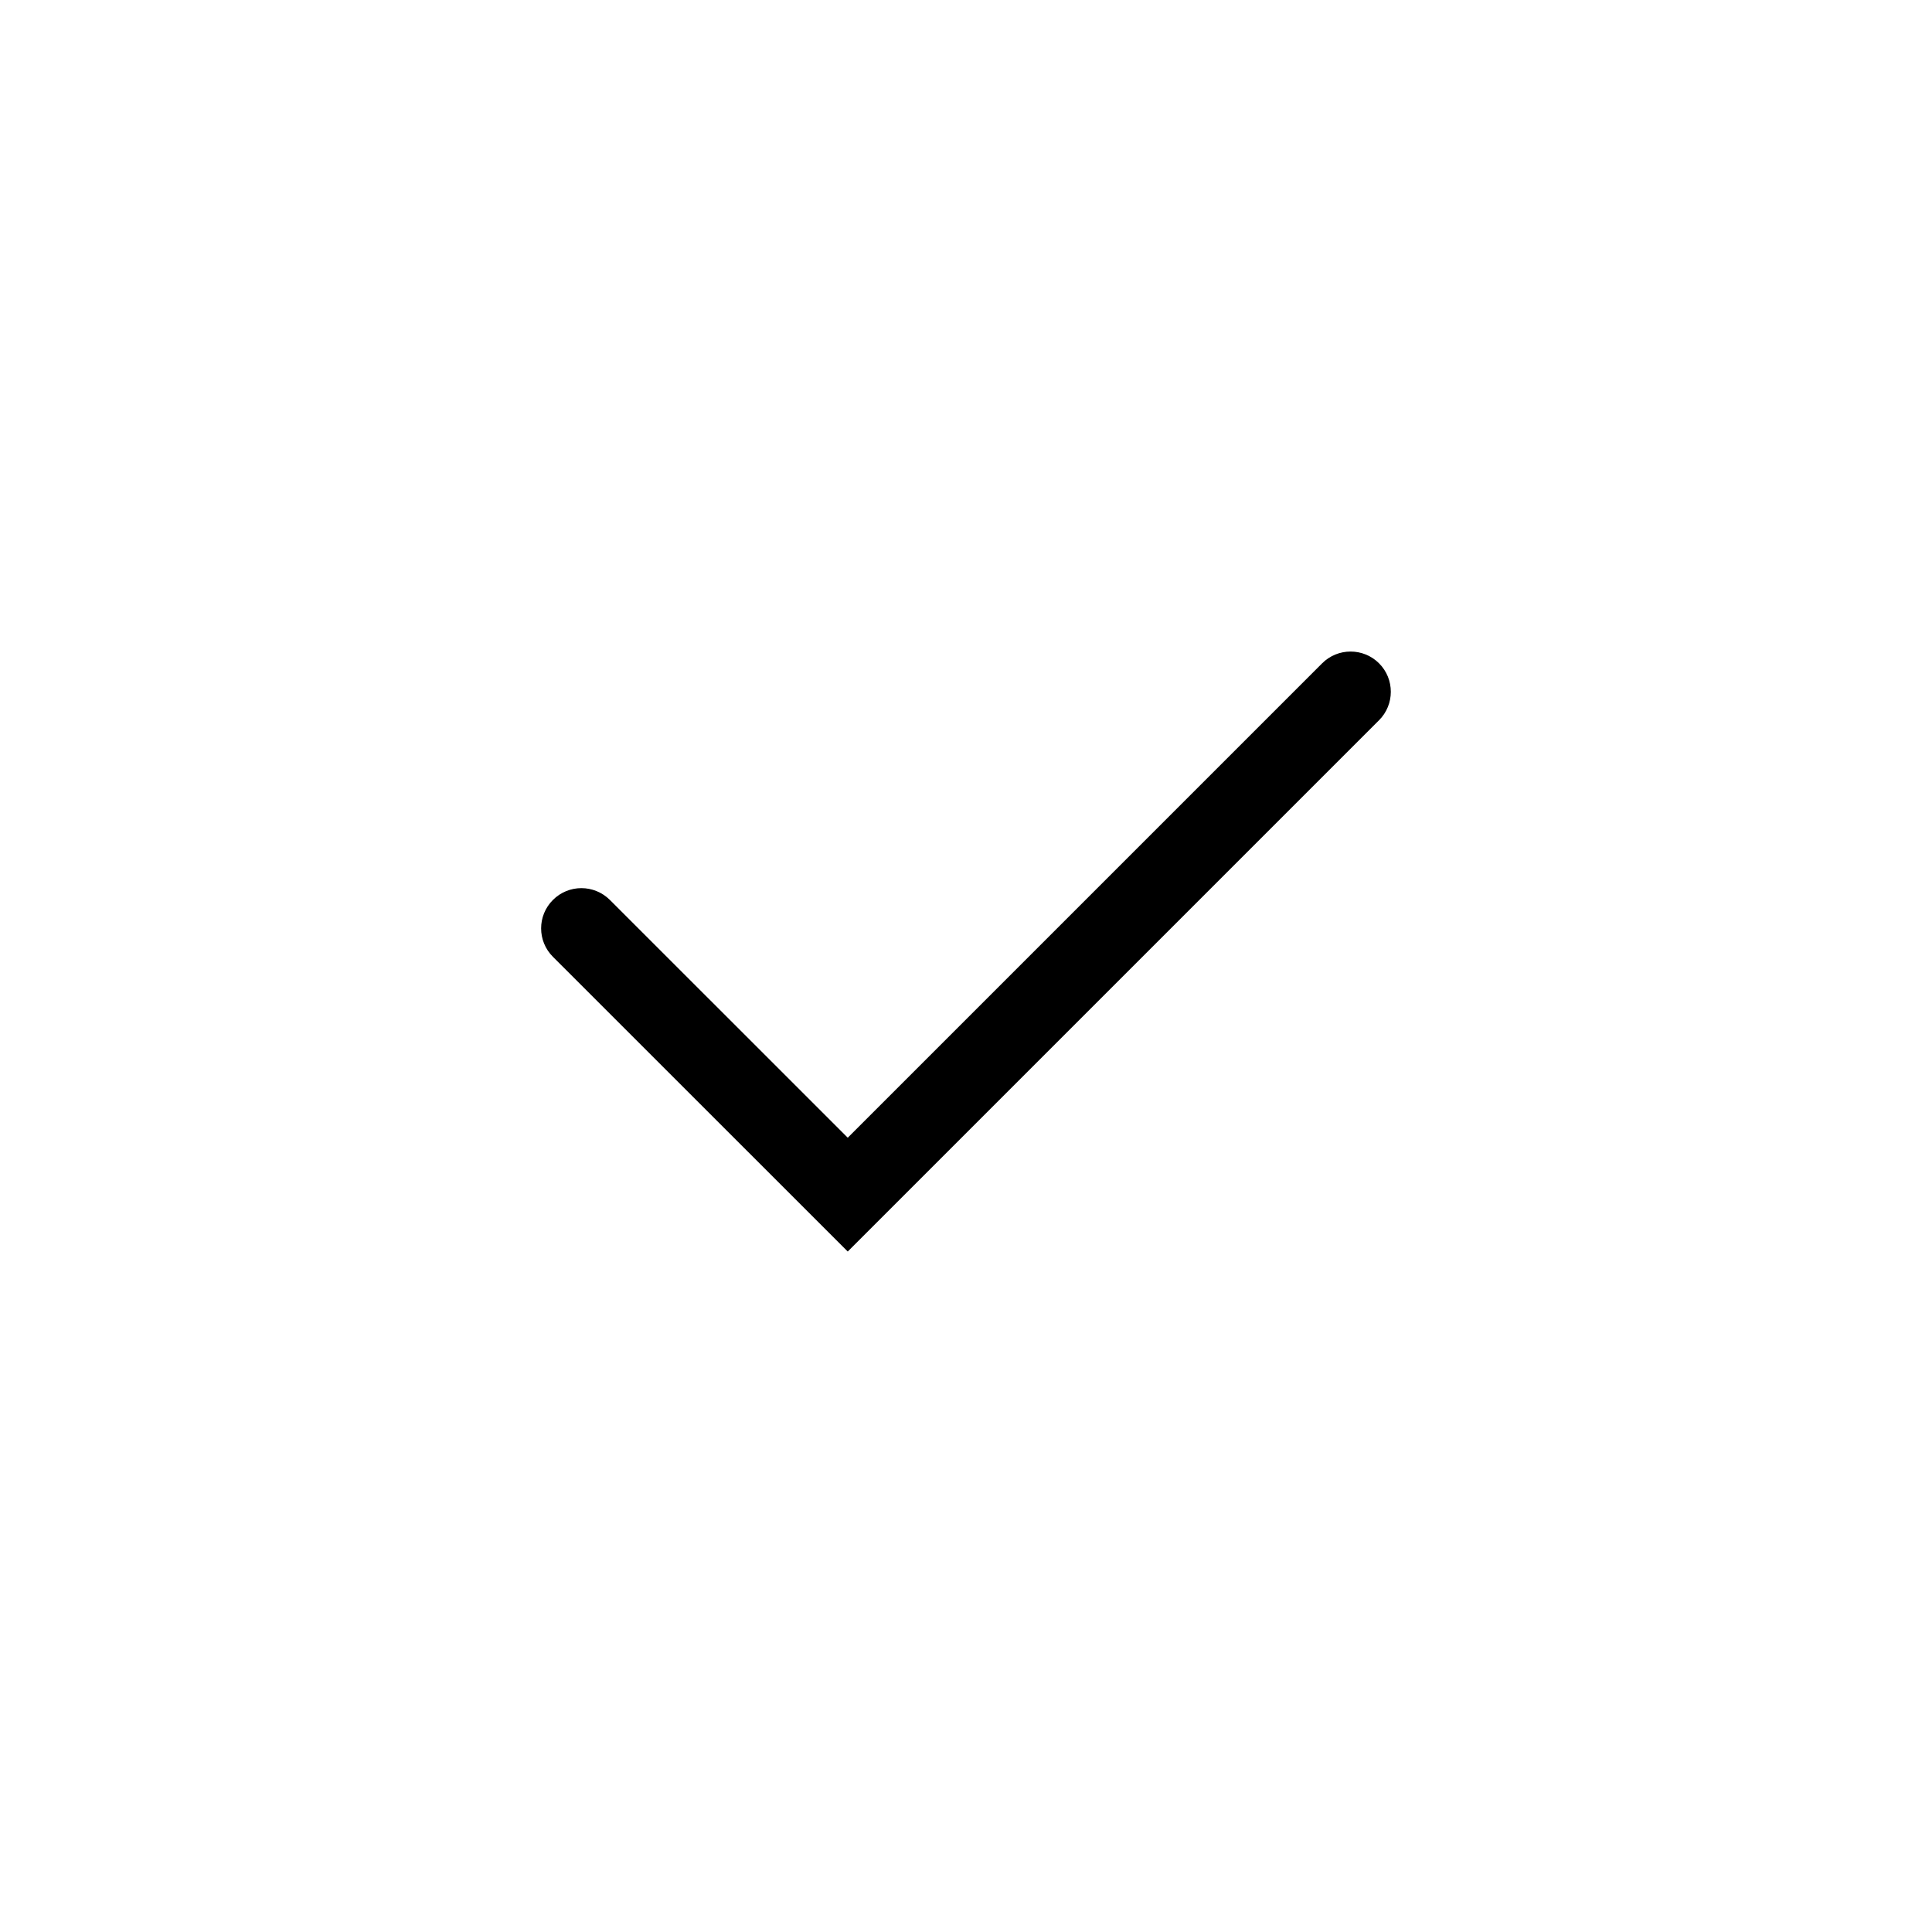
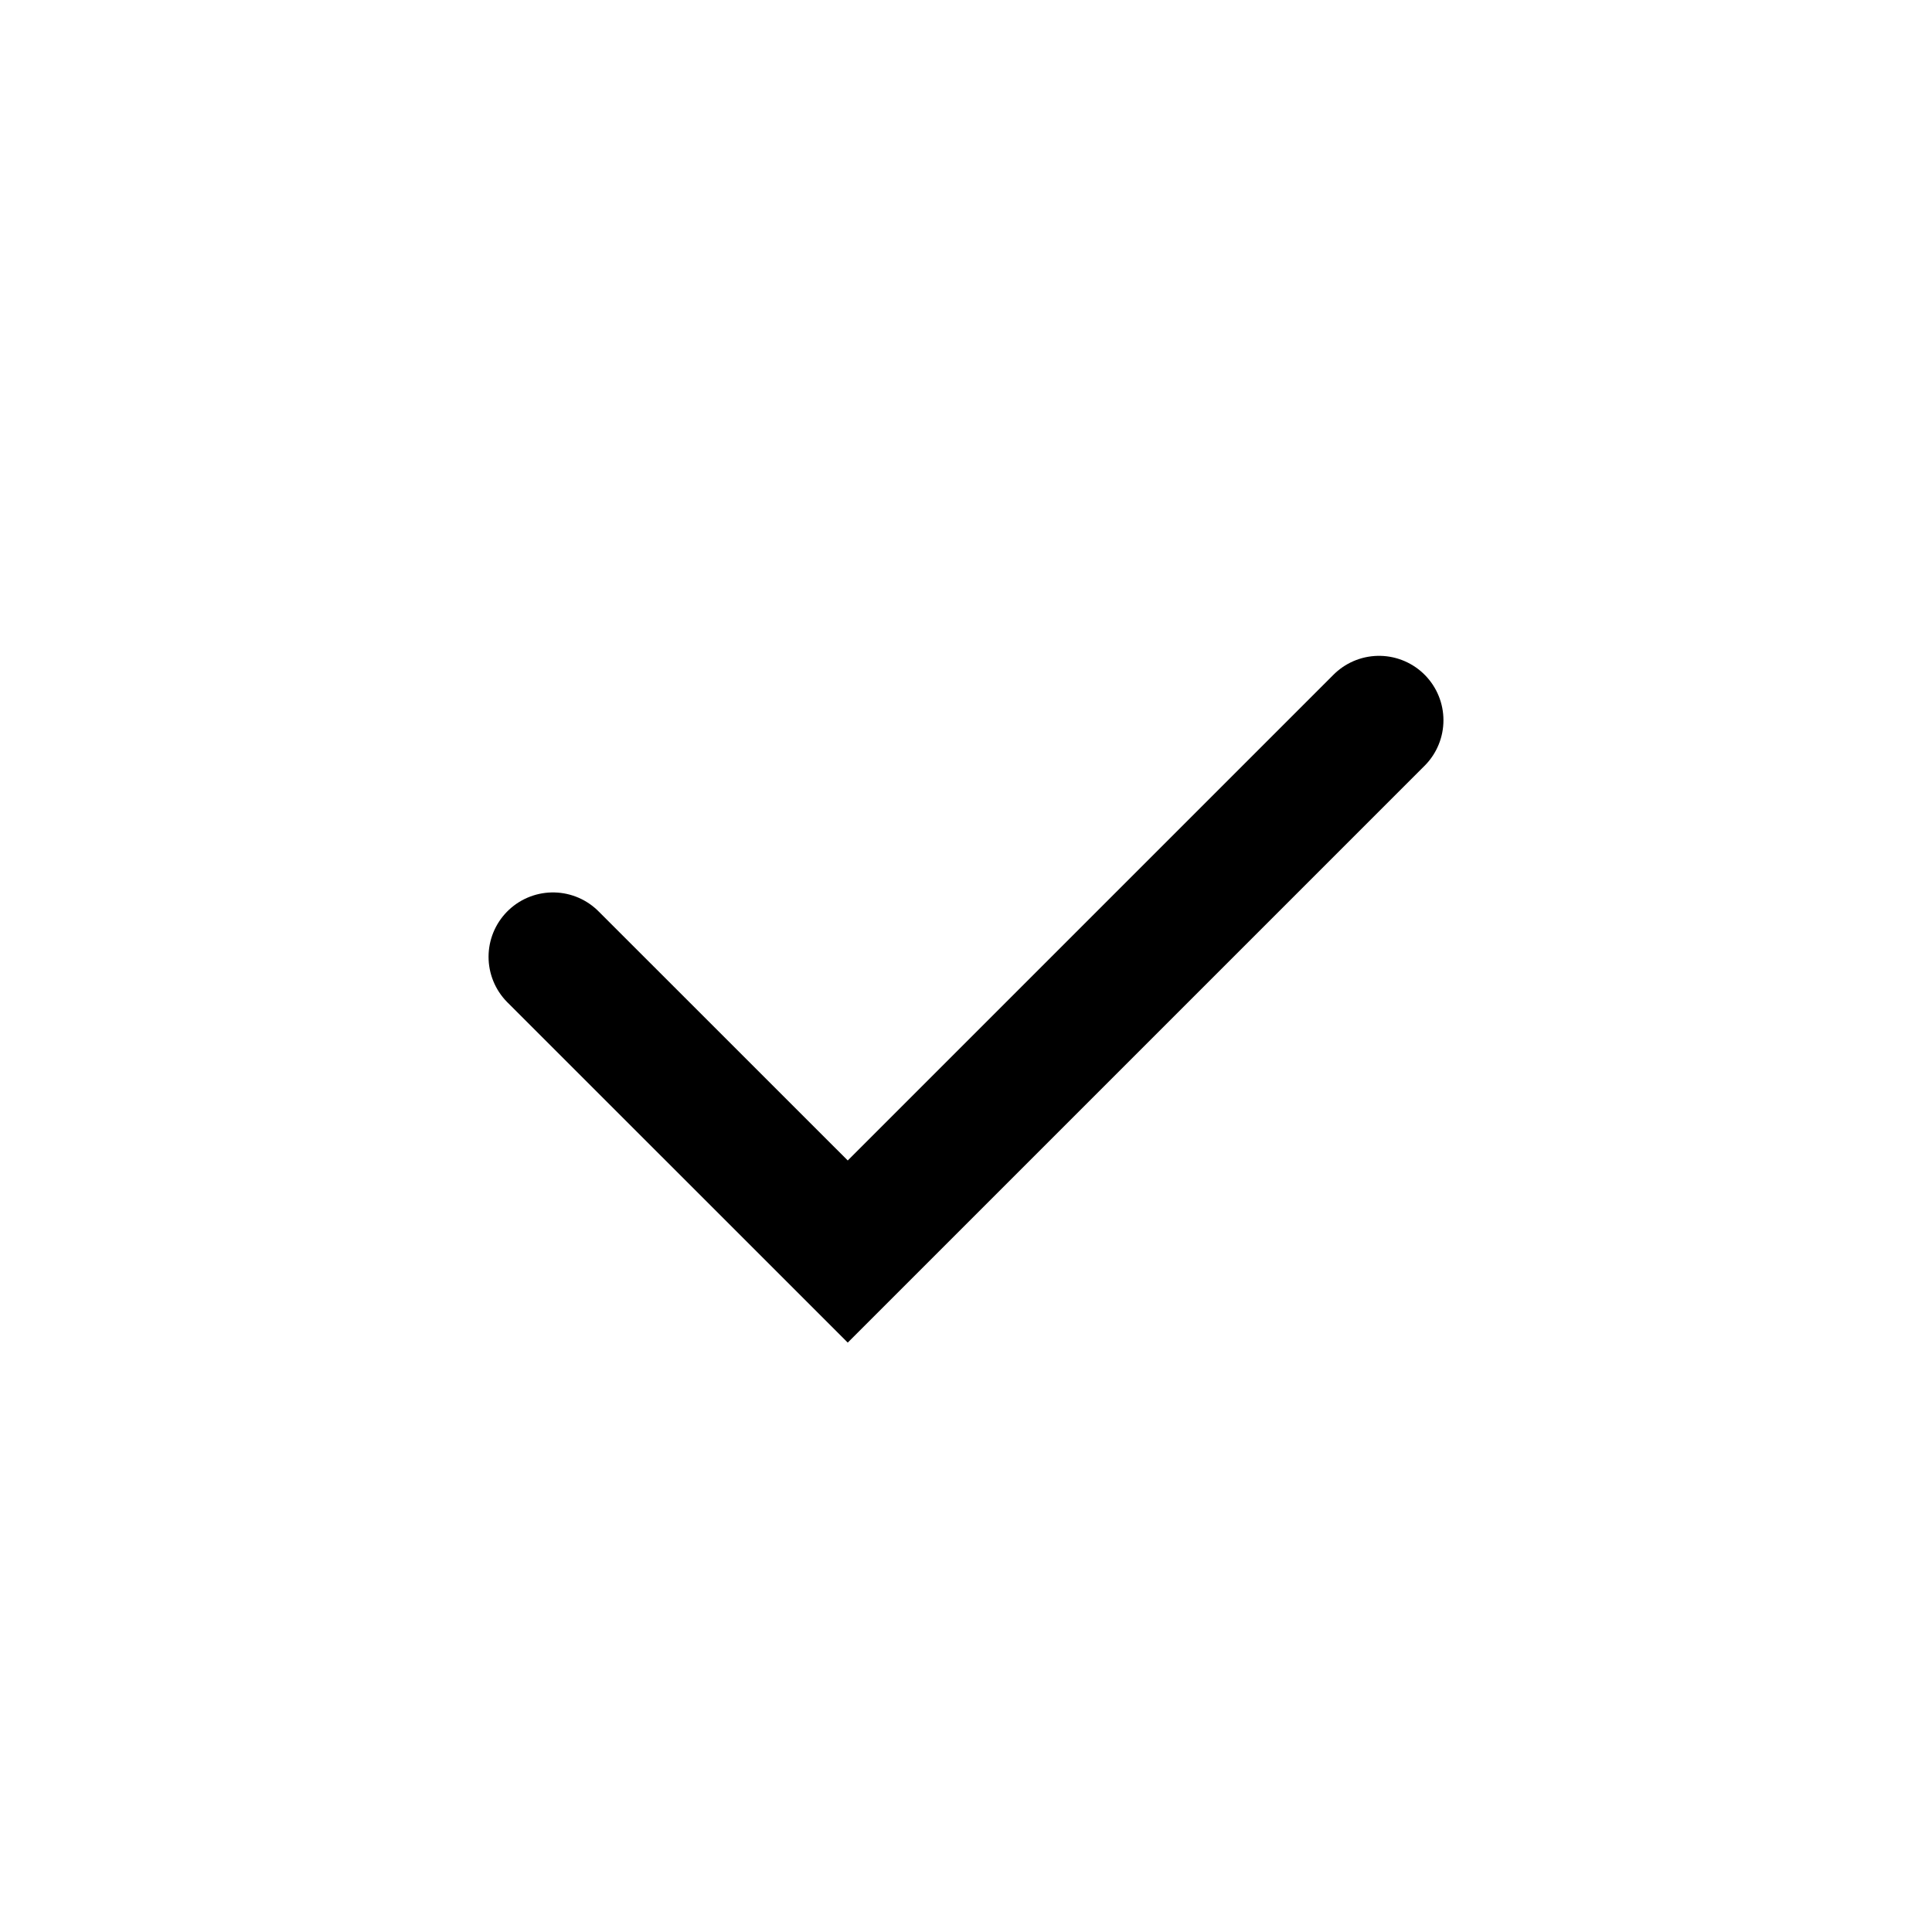
<svg xmlns="http://www.w3.org/2000/svg" width="24" height="24" viewBox="0 0 24 24" fill="none">
-   <path fill-rule="evenodd" clip-rule="evenodd" d="M17.131 8.24C17.326 8.435 17.326 8.752 17.131 8.947L10.531 15.547L6.869 11.886C6.673 11.691 6.673 11.374 6.869 11.179C7.064 10.984 7.38 10.984 7.576 11.179L10.531 14.133L16.424 8.24C16.619 8.045 16.936 8.045 17.131 8.24Z" fill="currentColor" />
+   <path d="M17.131 8.947L10.531 15.547L6.869 11.886" stroke="currentColor" fill="none" stroke-width="1.6" stroke-linecap="round" />
</svg>
